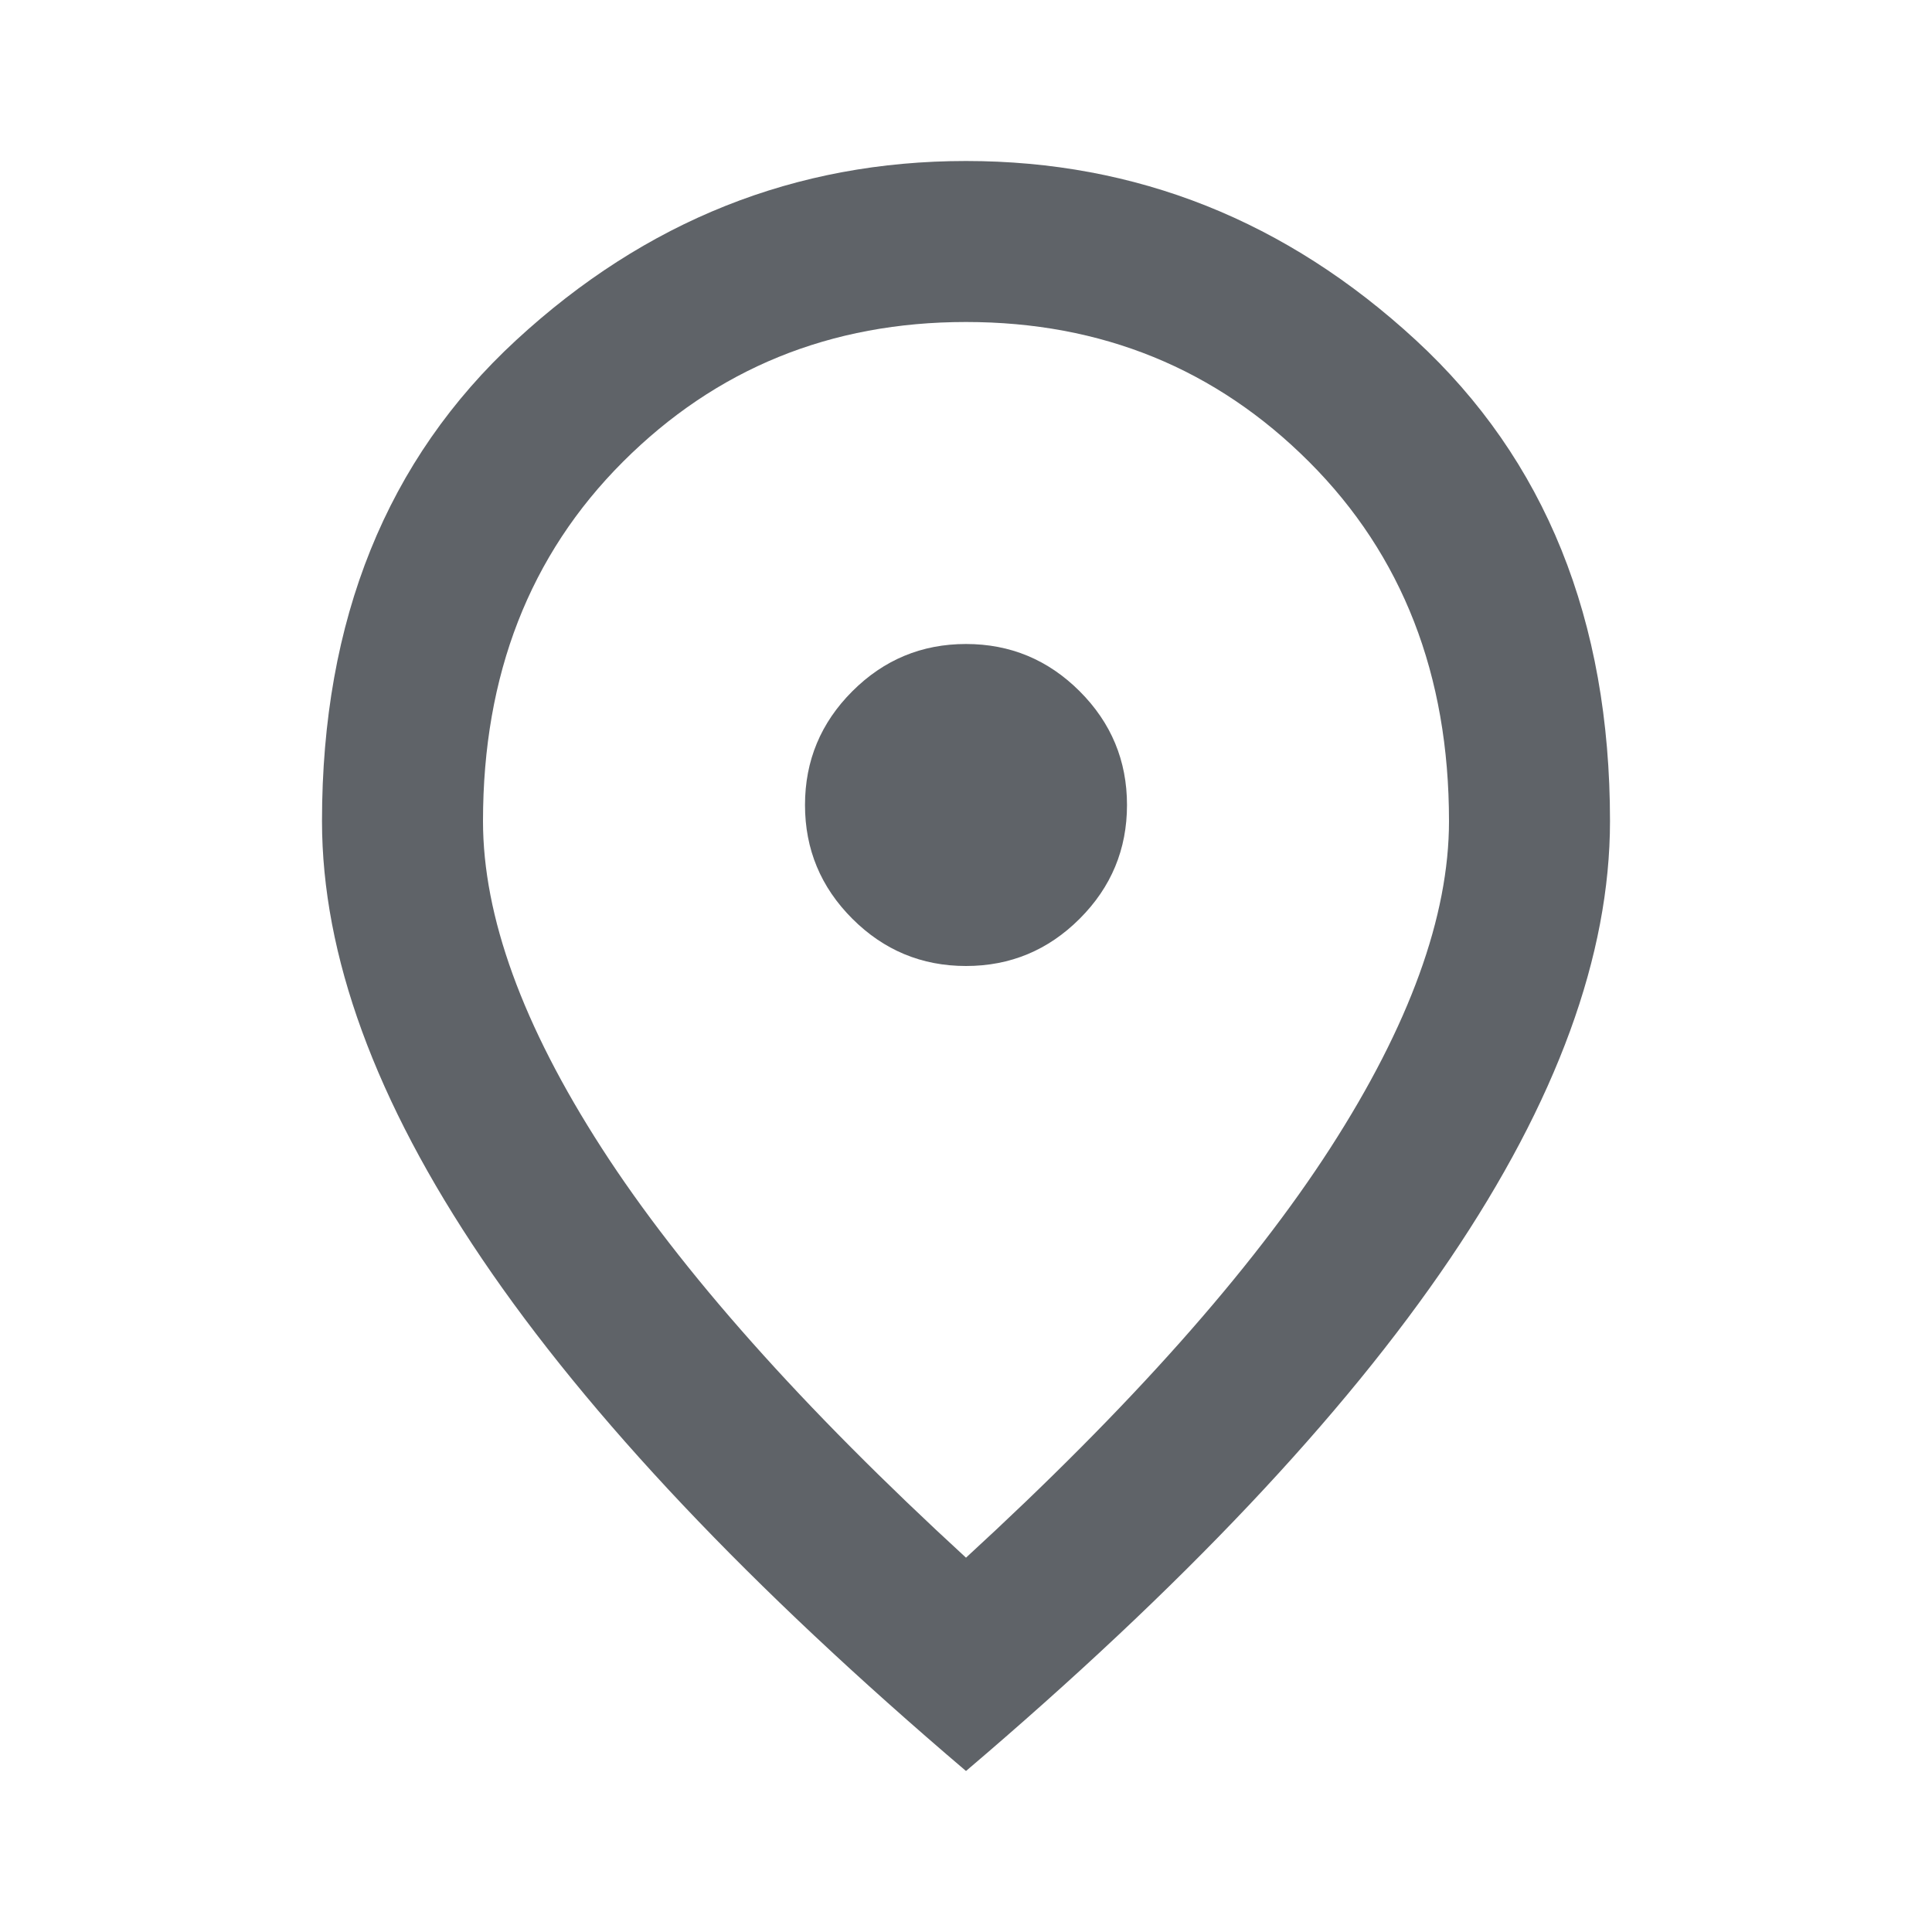
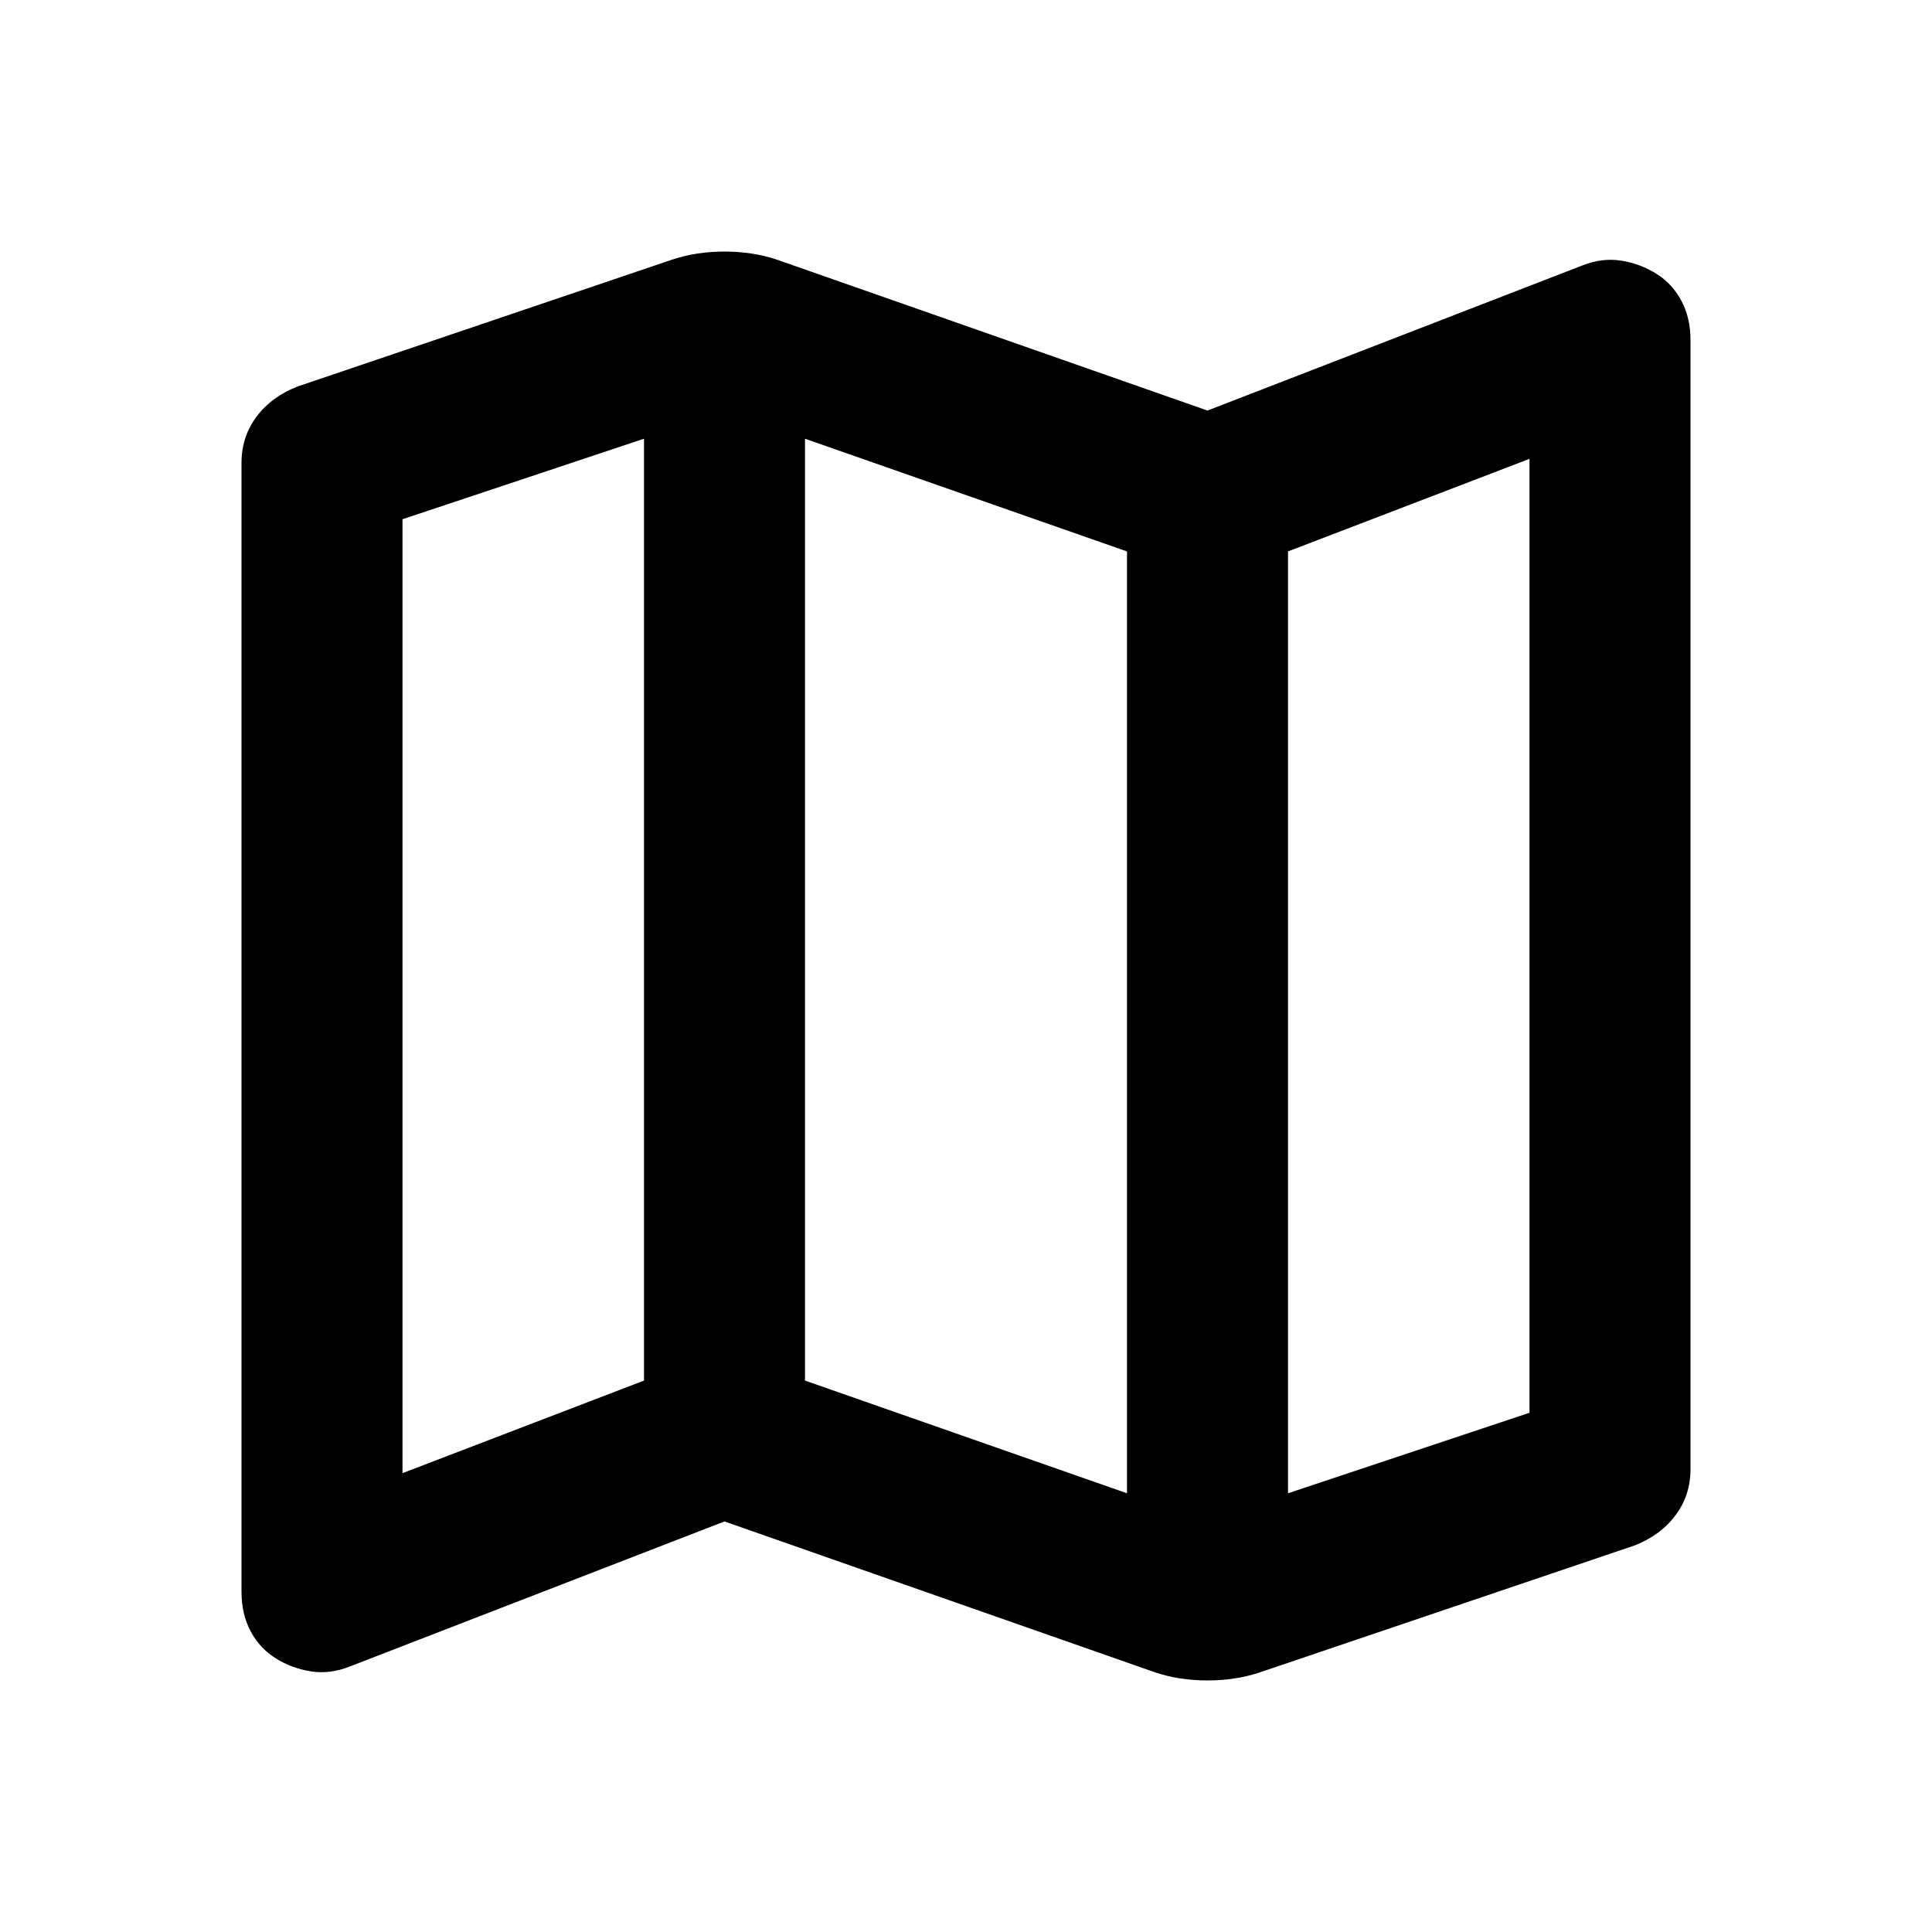
- <svg xmlns="http://www.w3.org/2000/svg" height="24px" viewBox="0 -960 960 960" width="24px" fill="#5f6368">
-   <path d="M480-480q33 0 56.5-23.5T560-560q0-33-23.5-56.5T480-640q-33 0-56.5 23.5T400-560q0 33 23.5 56.5T480-480Zm0 294q122-112 181-203.5T720-552q0-109-69.5-178.5T480-800q-101 0-170.5 69.5T240-552q0 71 59 162.5T480-186Zm0 106Q319-217 239.5-334.5T160-552q0-150 96.5-239T480-880q127 0 223.5 89T800-552q0 100-79.5 217.5T480-80Zm0-480Z" />
+ <svg xmlns="http://www.w3.org/2000/svg" height="24px" viewBox="0 -960 960 960" width="24px" fill="#000000">
+   <path d="m574-129-214-75-186 72q-10 4-19.5 2.5T137-136q-8-5-12.5-13.5T120-169v-561q0-13 7.5-23t20.5-15l186-63q6-2 12.5-3t13.5-1q7 0 13.5 1t12.5 3l214 75 186-72q10-4 19.5-2.5T823-824q8 5 12.5 13.5T840-791v561q0 13-7.5 23T812-192l-186 63q-6 2-12.5 3t-13.5 1q-7 0-13.5-1t-12.5-3Zm-14-89v-468l-160-56v468l160 56Zm80 0 120-40v-474l-120 46v468Zm-440-10 120-46v-468l-120 40v474Zm440-458v468-468Zm-320-56v468-468Z" />
</svg>
